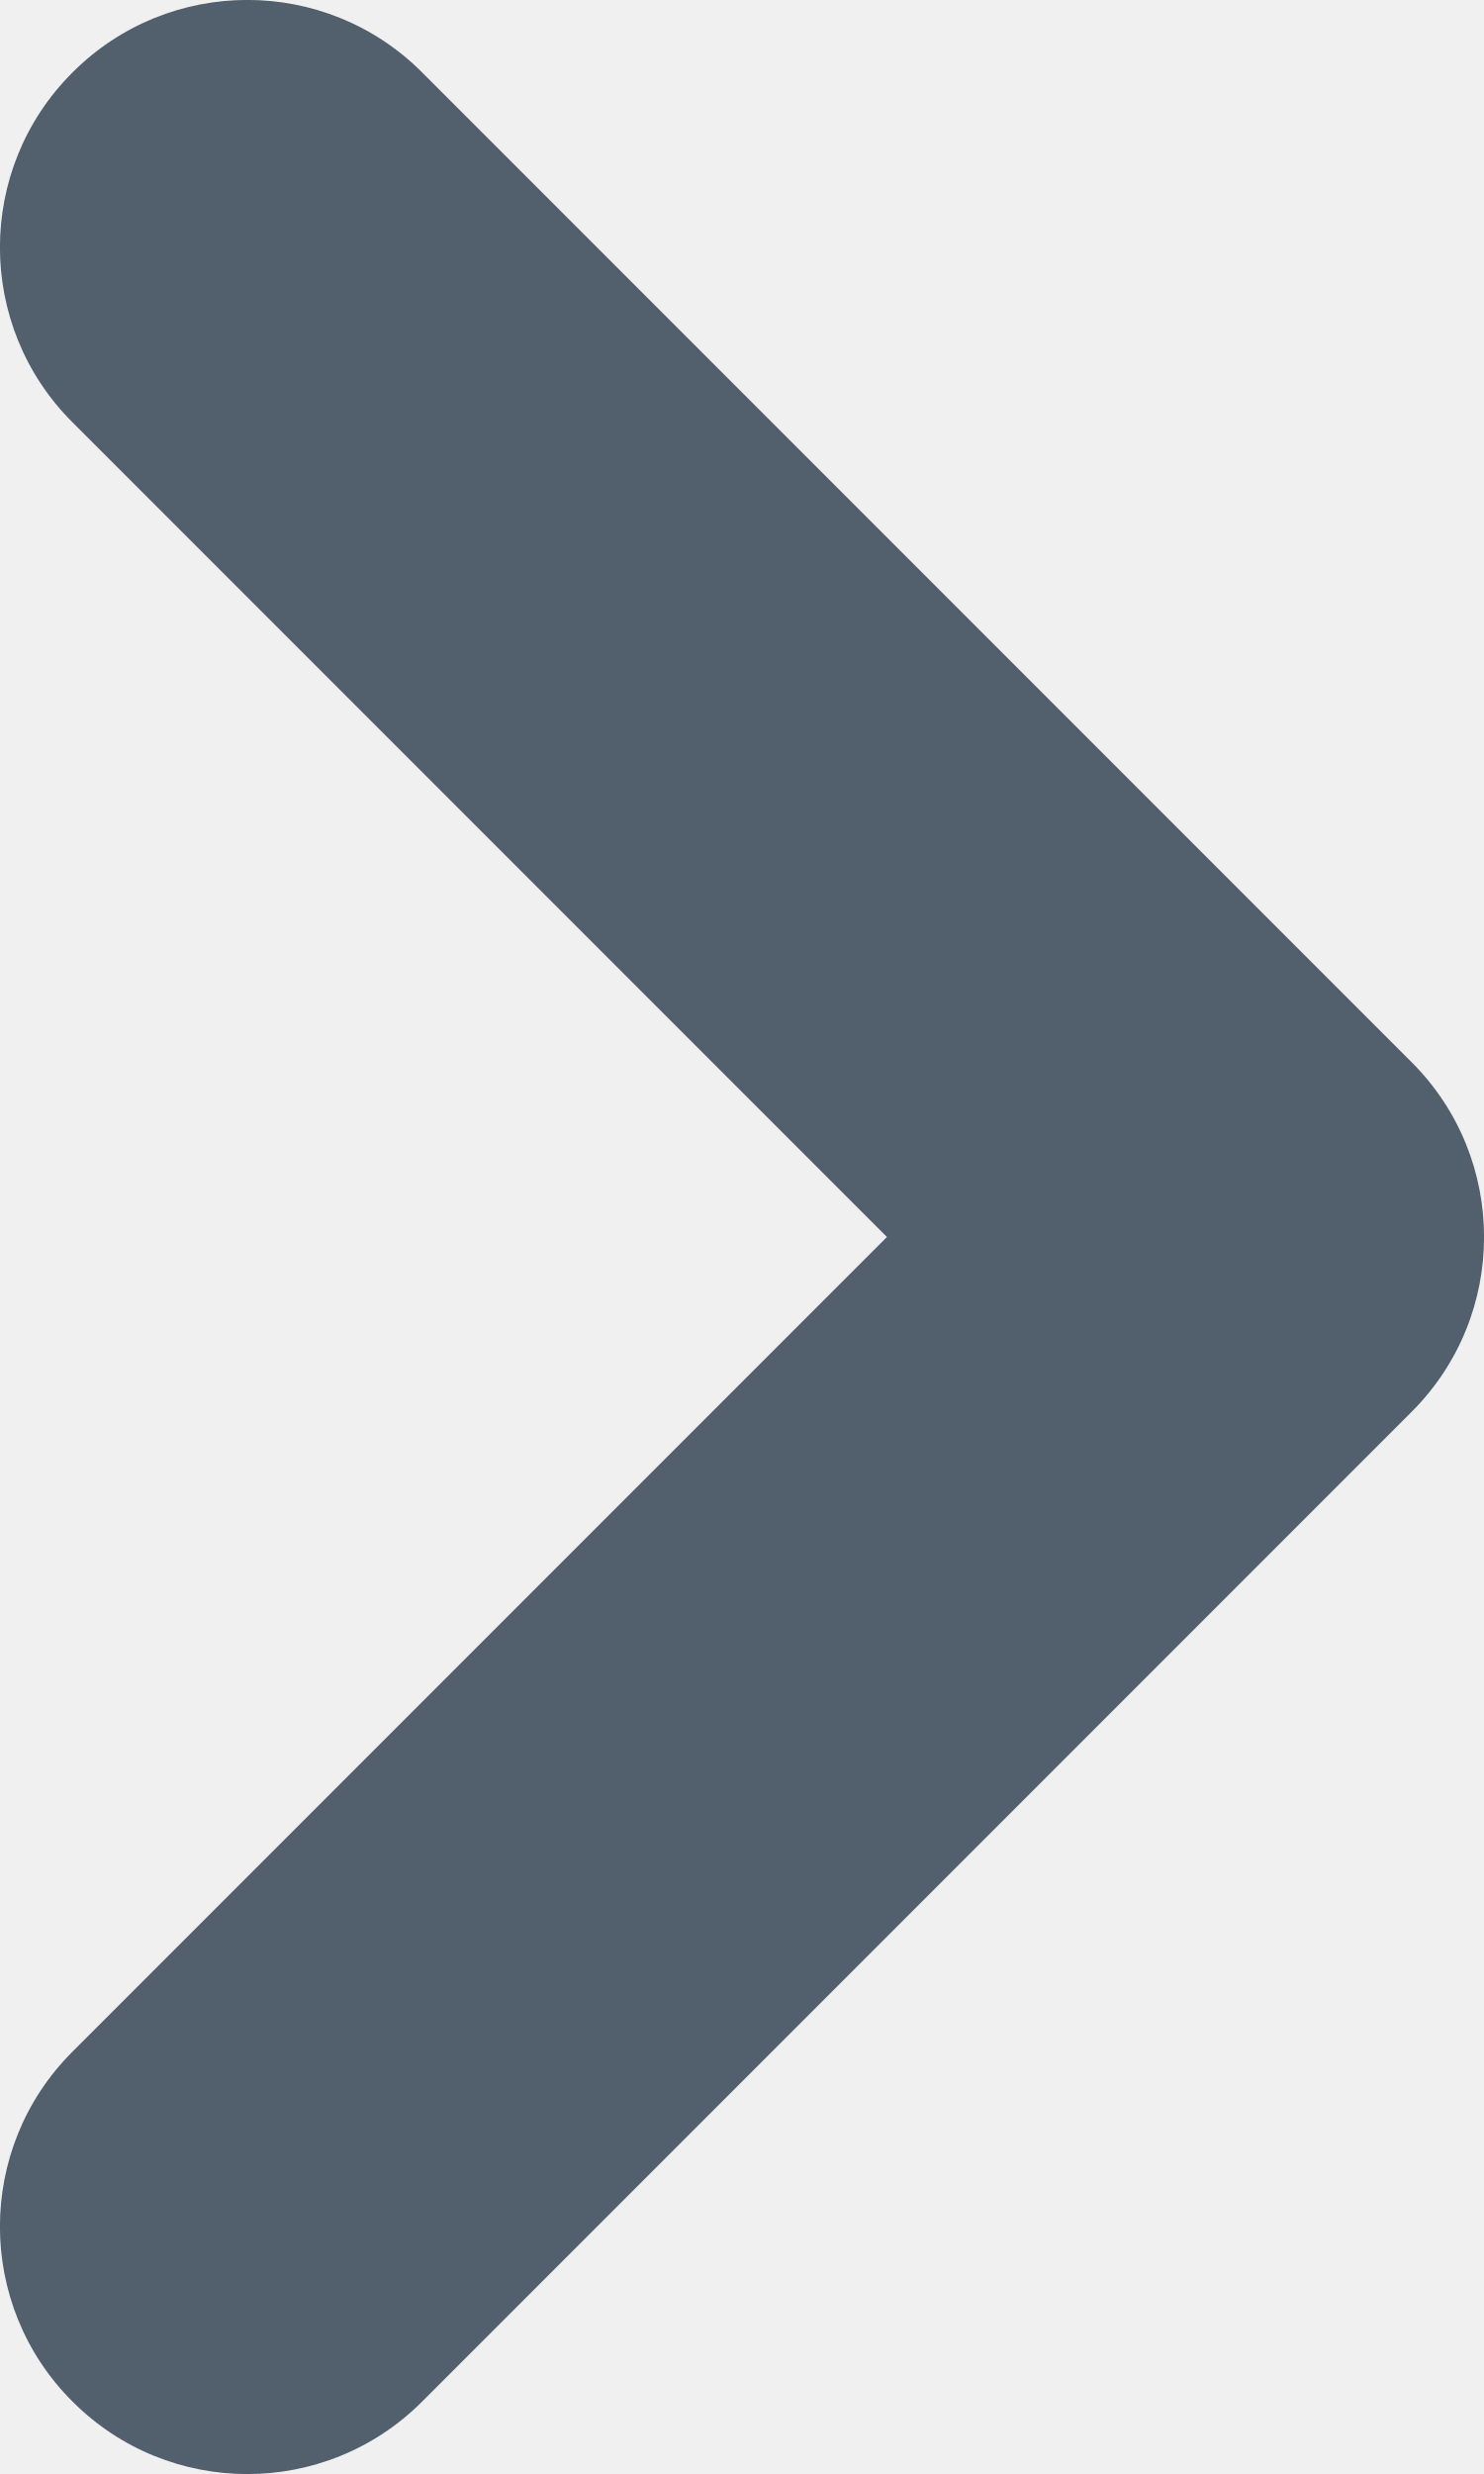
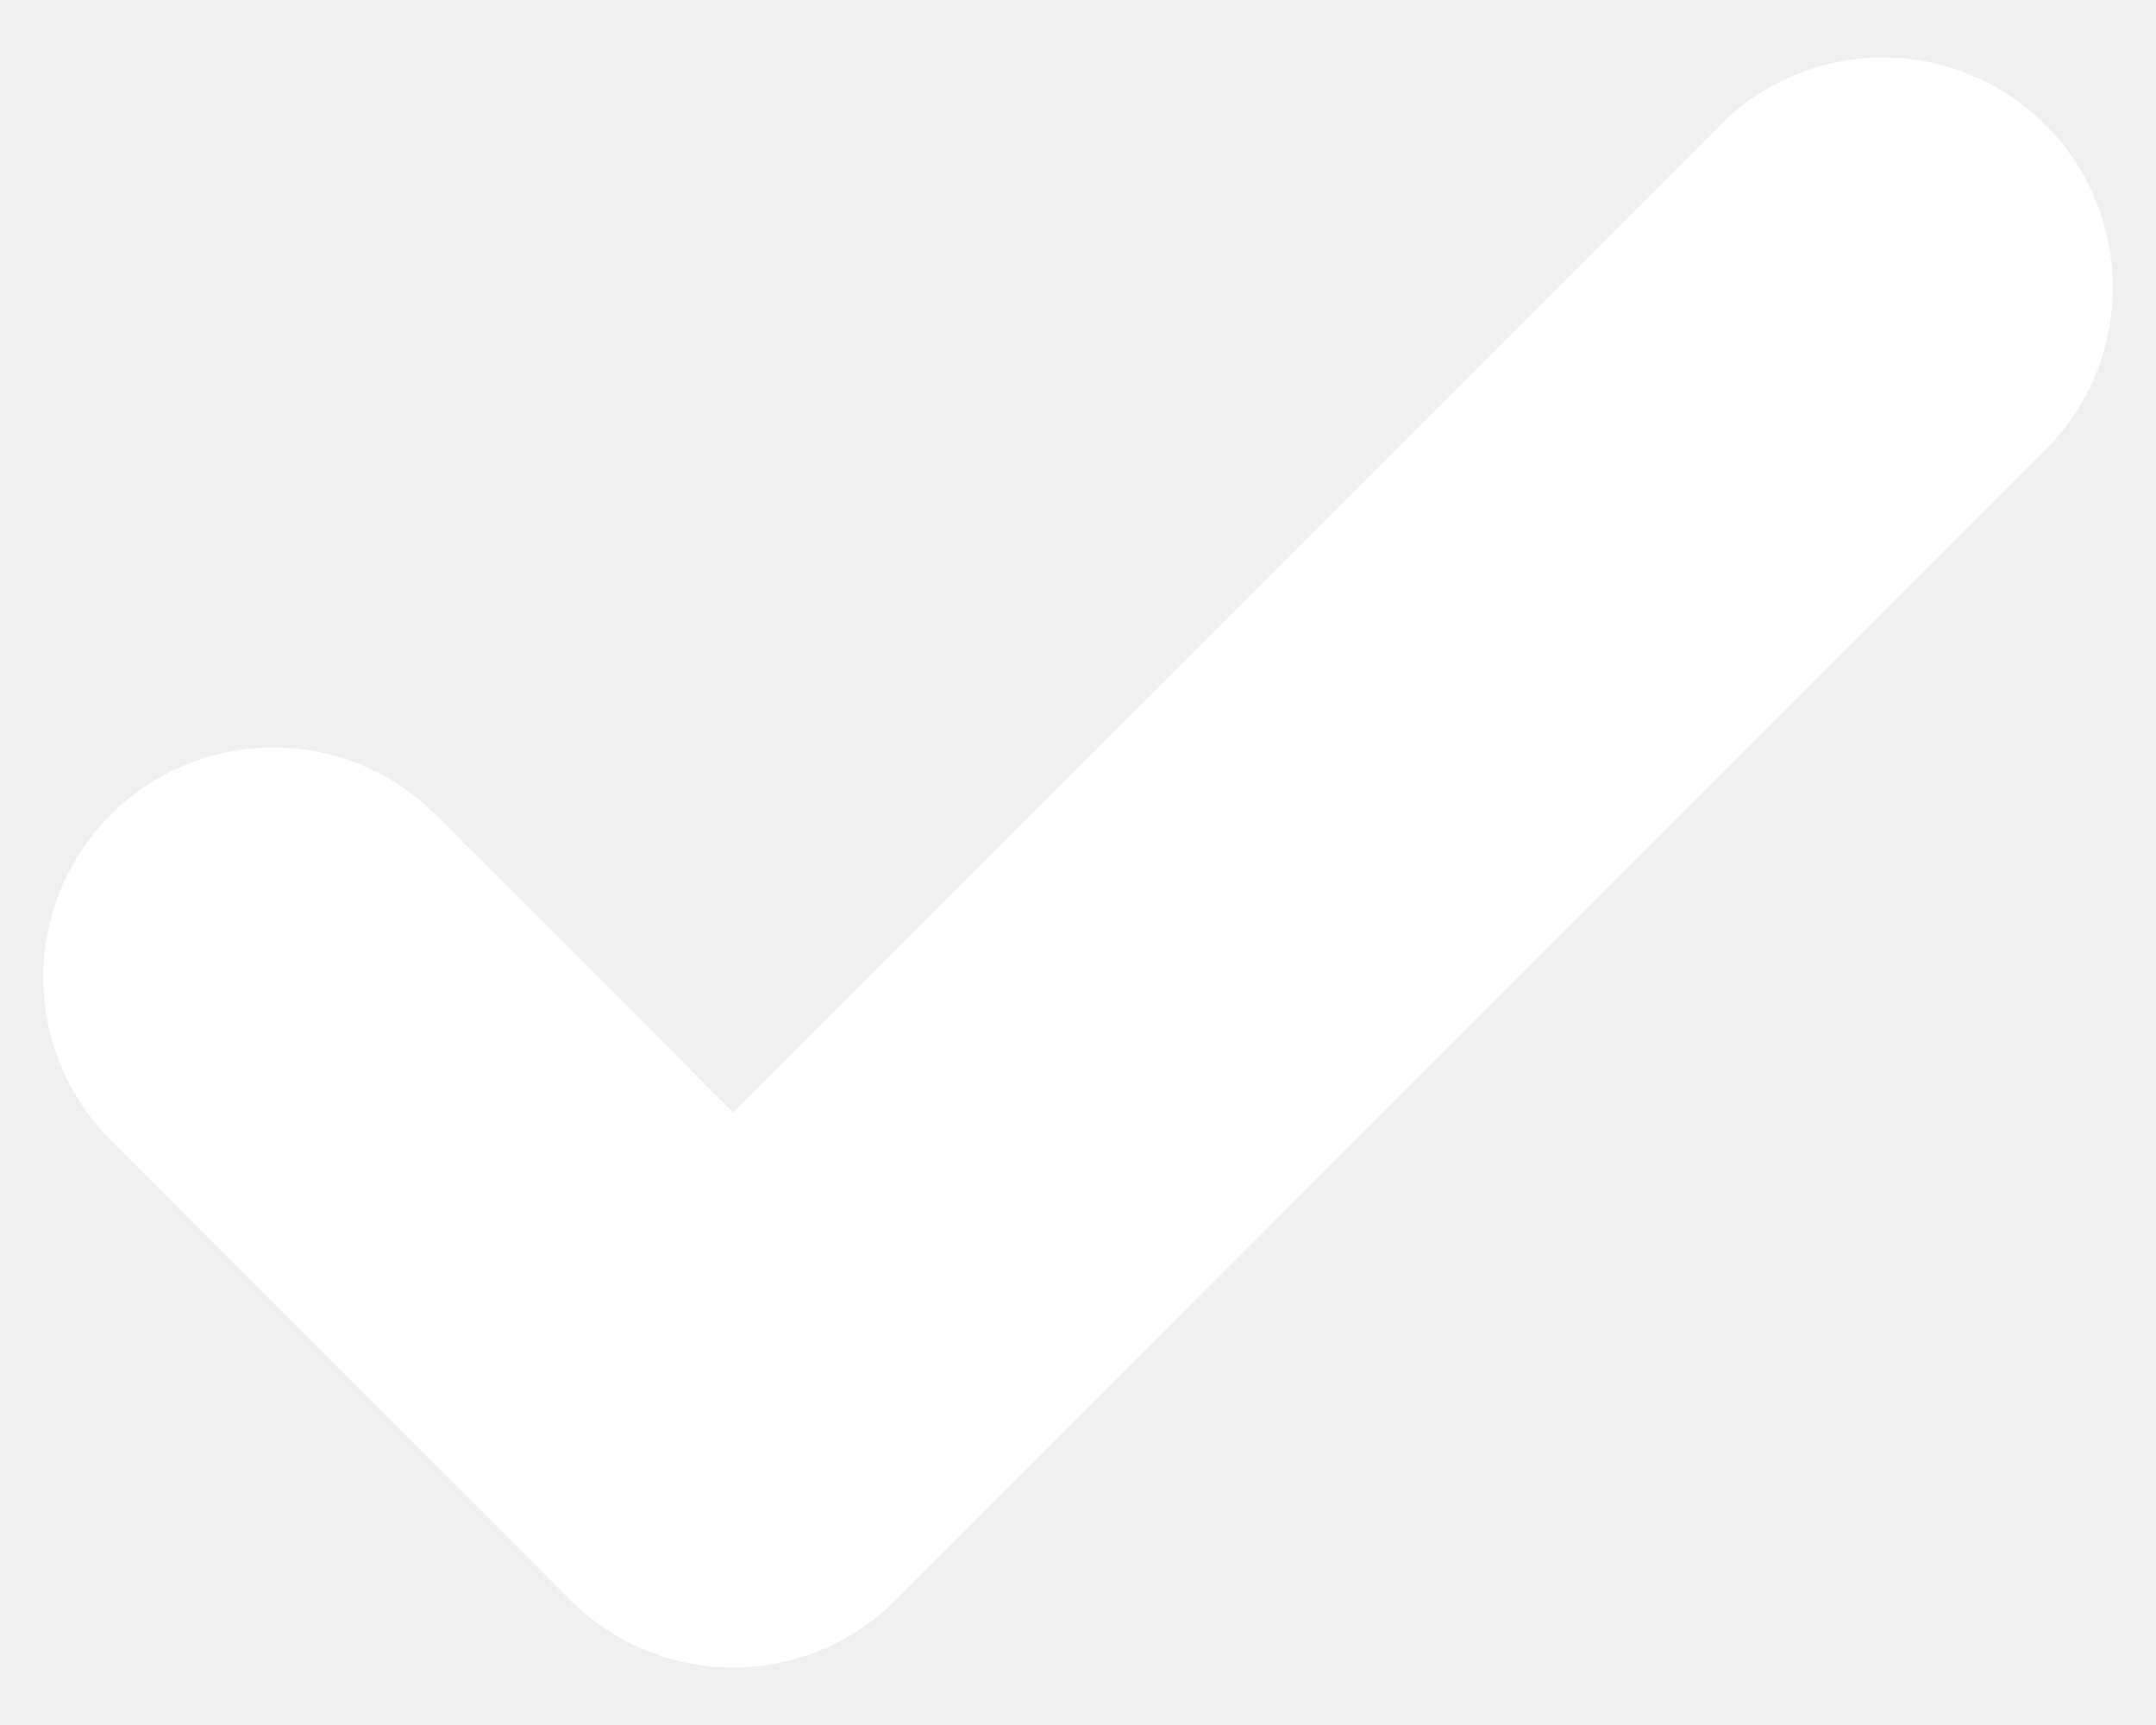
- <svg xmlns="http://www.w3.org/2000/svg" width="6" height="10" viewBox="0 0 6 10" fill="none">
-   <path fill-rule="evenodd" clip-rule="evenodd" d="M0.293 9.707C-0.098 9.317 -0.098 8.683 0.293 8.293L3.586 5L0.293 1.707C-0.098 1.317 -0.098 0.683 0.293 0.293C0.683 -0.098 1.317 -0.098 1.707 0.293L5.707 4.293C6.098 4.683 6.098 5.317 5.707 5.707L1.707 9.707C1.317 10.098 0.683 10.098 0.293 9.707Z" fill="#52606D" />
+ <svg xmlns="http://www.w3.org/2000/svg" width="10" height="8" viewBox="0 0 10 8" fill="none">
+   <path d="M1.267 4.533L3.4 6.667L8.733 1.333" stroke="white" stroke-width="2.133" stroke-linecap="round" stroke-linejoin="round" />
</svg>
